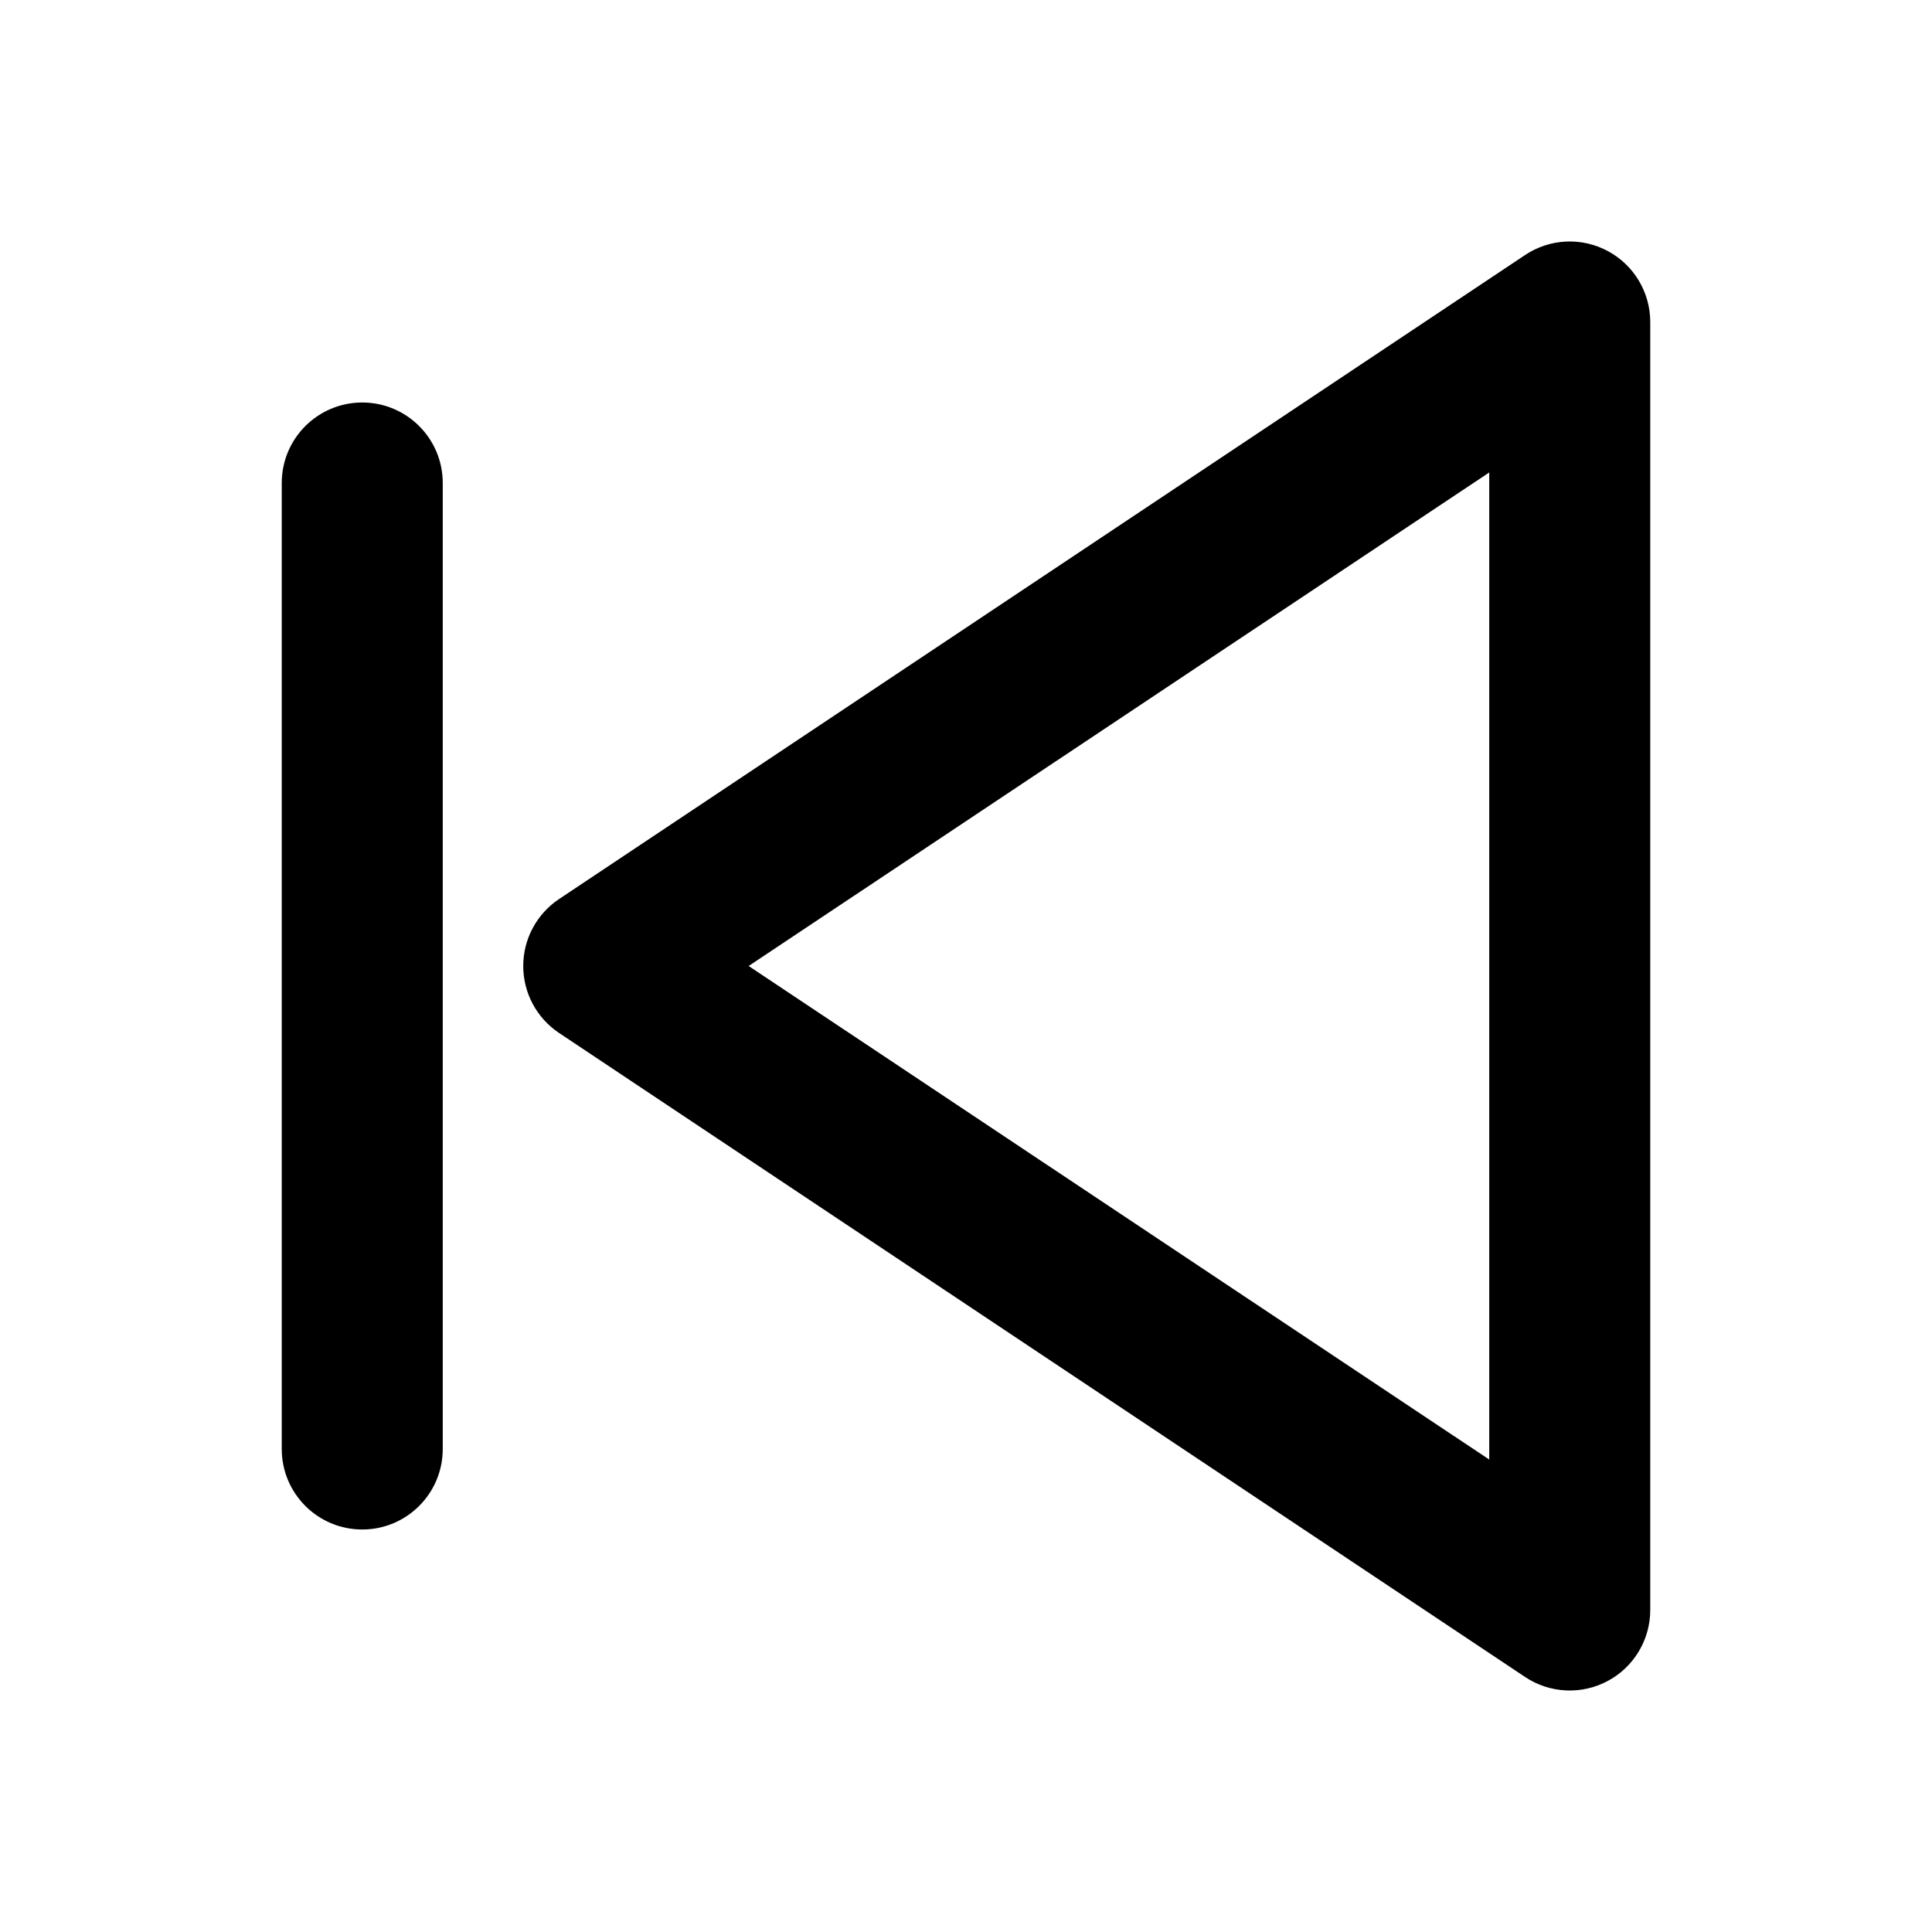
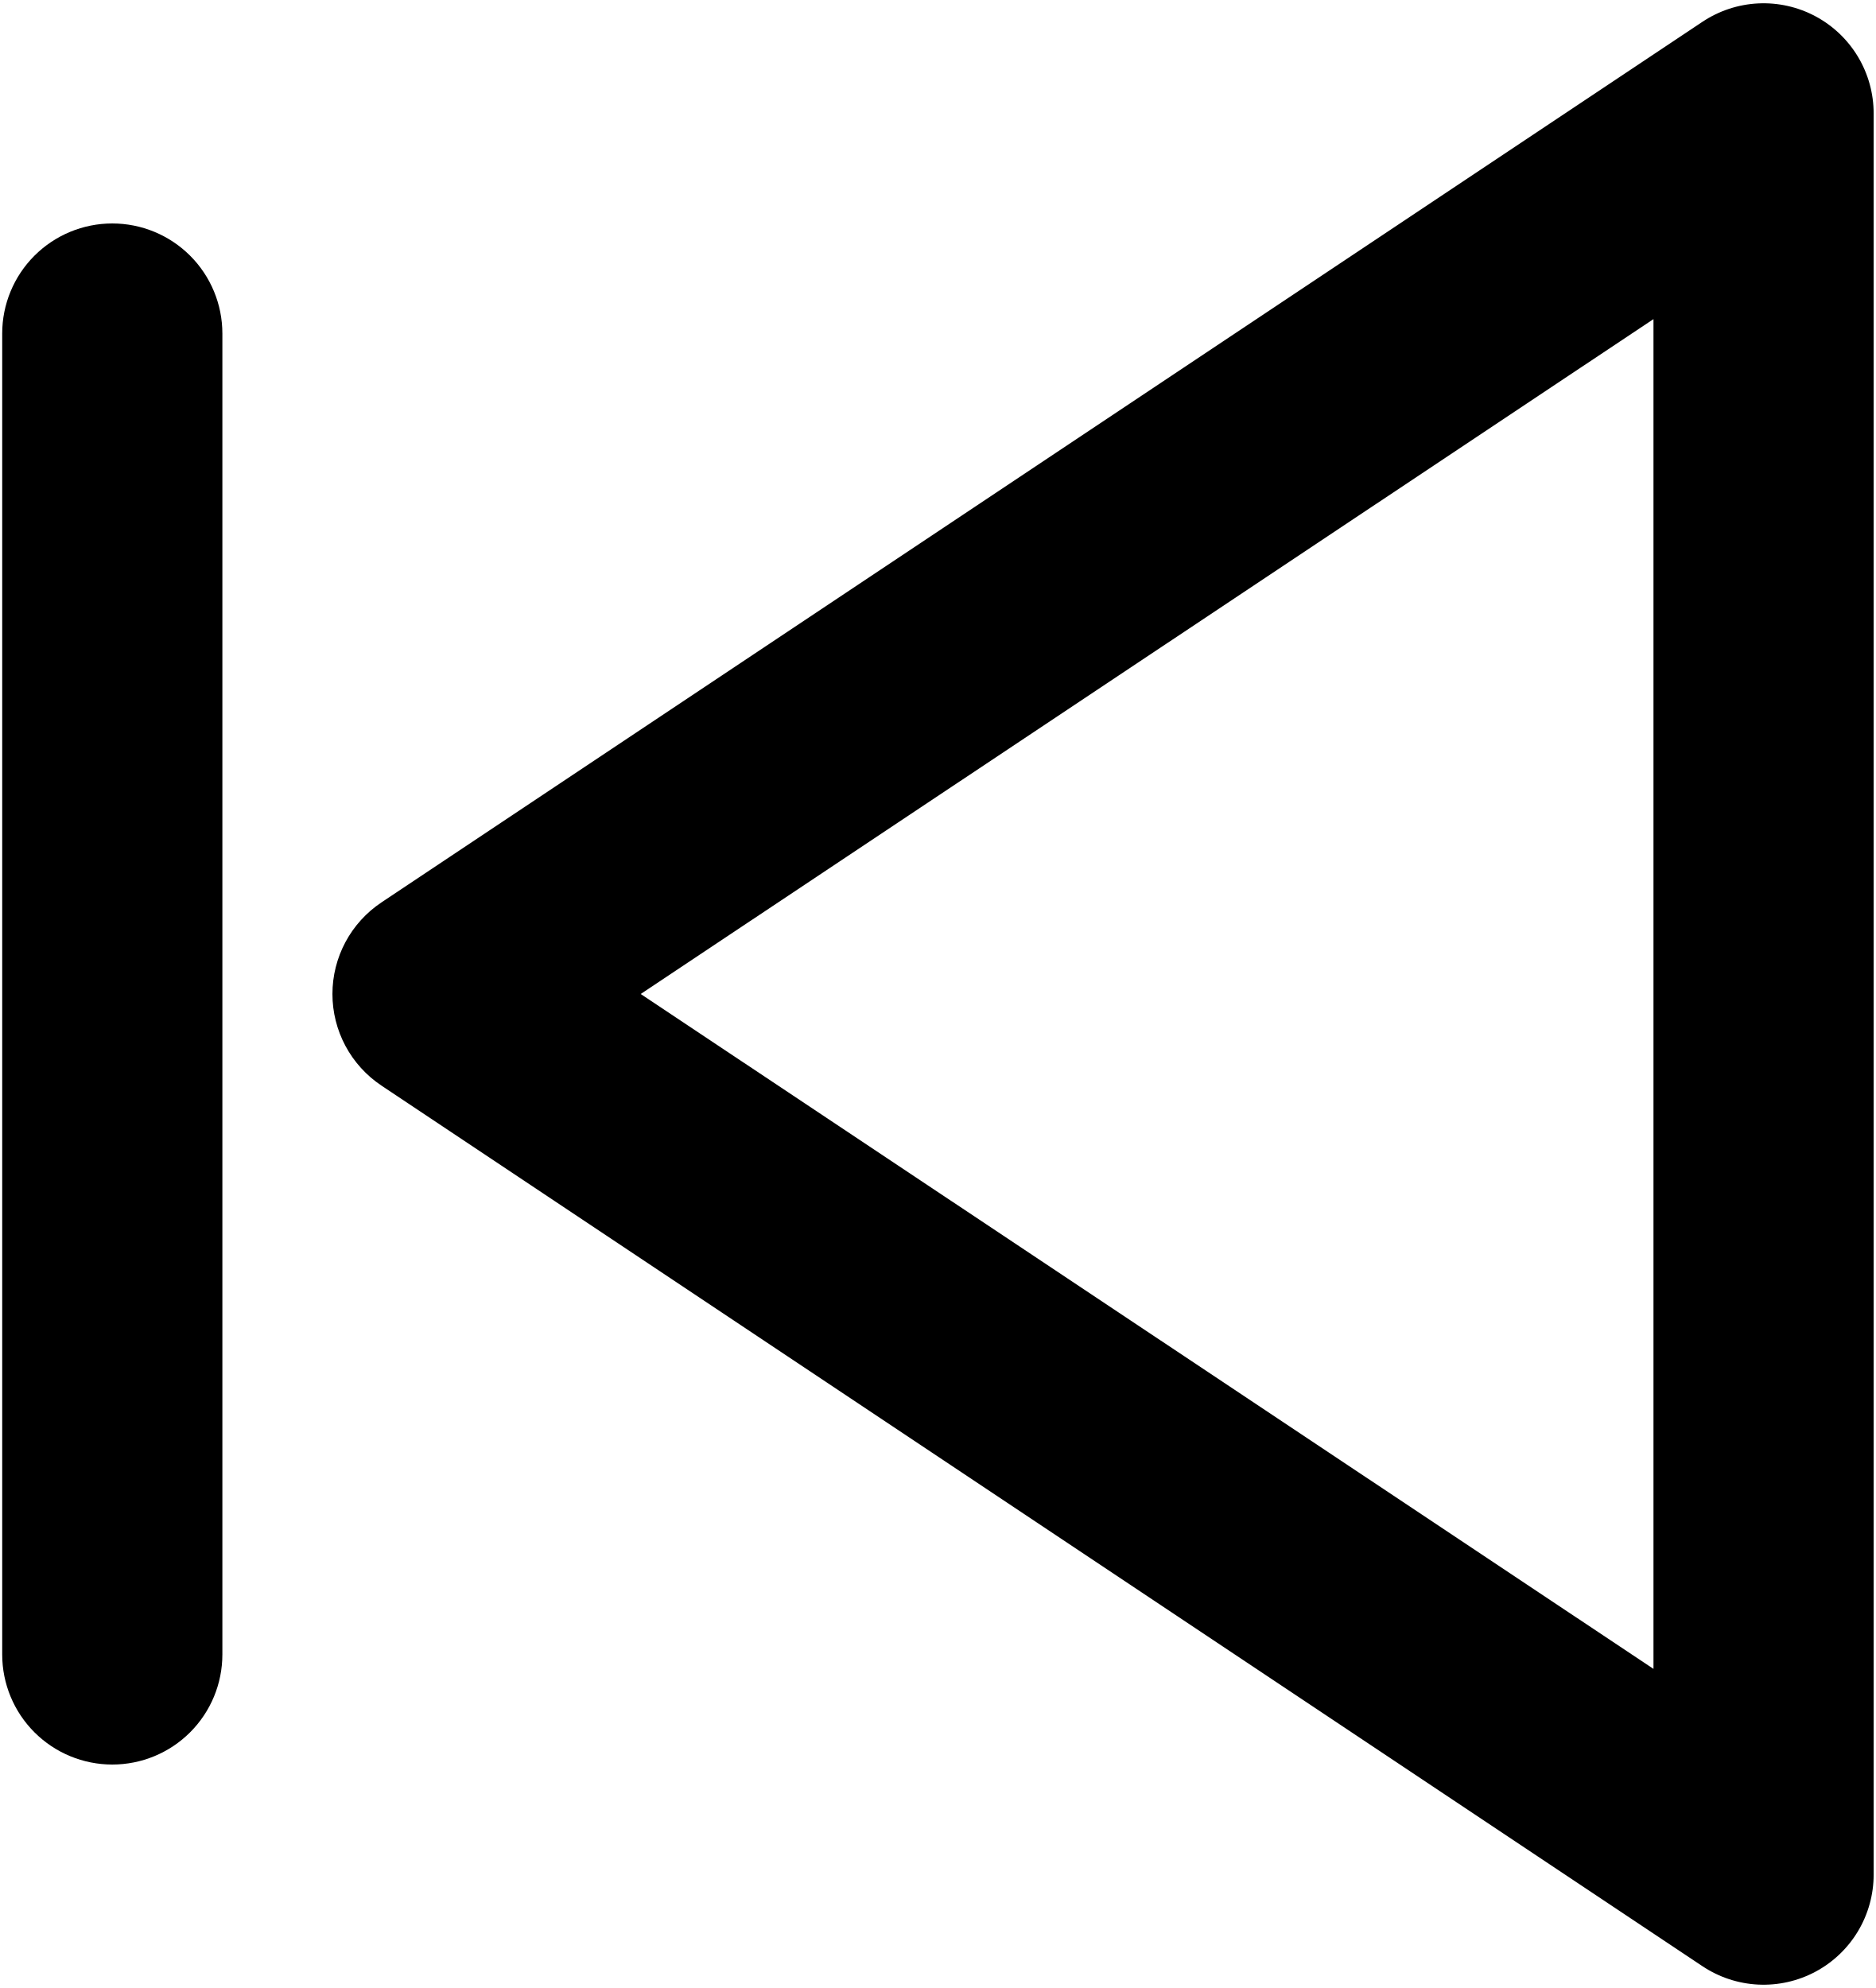
- <svg xmlns="http://www.w3.org/2000/svg" fill="#000000" width="800px" height="800px" viewBox="0 0 24 24">
-   <path d="M6.945,12.832l12,8A1,1,0,0,0,20.5,20V4a1,1,0,0,0-1.555-.832l-12,8a1,1,0,0,0,0,1.664ZM18.5,5.869V18.131L9.3,12ZM3.5,18V6a1,1,0,0,1,2,0V18a1,1,0,0,1-2,0Z" />
+ <svg xmlns="http://www.w3.org/2000/svg" width="568" height="602" viewBox="0 0 568 602" fill="none">
+   <path d="M115.5 328.733L515.5 595.4C520.52 598.749 526.355 600.673 532.383 600.966C538.411 601.259 544.405 599.91 549.726 597.063C555.047 594.216 559.495 589.978 562.596 584.8C565.697 579.623 567.335 573.702 567.334 567.667V34.333C567.335 28.299 565.697 22.377 562.596 17.2C559.495 12.023 555.047 7.785 549.726 4.938C544.405 2.091 538.411 0.742 532.383 1.034C526.355 1.327 520.52 3.251 515.5 6.6L115.5 273.267C110.935 276.311 107.192 280.435 104.603 285.273C102.014 290.111 100.66 295.513 100.66 301C100.66 306.487 102.014 311.889 104.603 316.727C107.192 321.565 110.935 325.689 115.5 328.733ZM500.667 96.633V505.367L194 301L500.667 96.633ZM0.667 501V101C0.667 92.16 4.179 83.681 10.43 77.43C16.681 71.179 25.16 67.667 34 67.667C42.841 67.667 51.319 71.179 57.571 77.43C63.822 83.681 67.334 92.16 67.334 101V501C67.334 509.841 63.822 518.319 57.571 524.57C51.319 530.822 42.841 534.333 34 534.333C25.16 534.333 16.681 530.822 10.43 524.57C4.179 518.319 0.667 509.841 0.667 501Z" fill="black" />
</svg>
